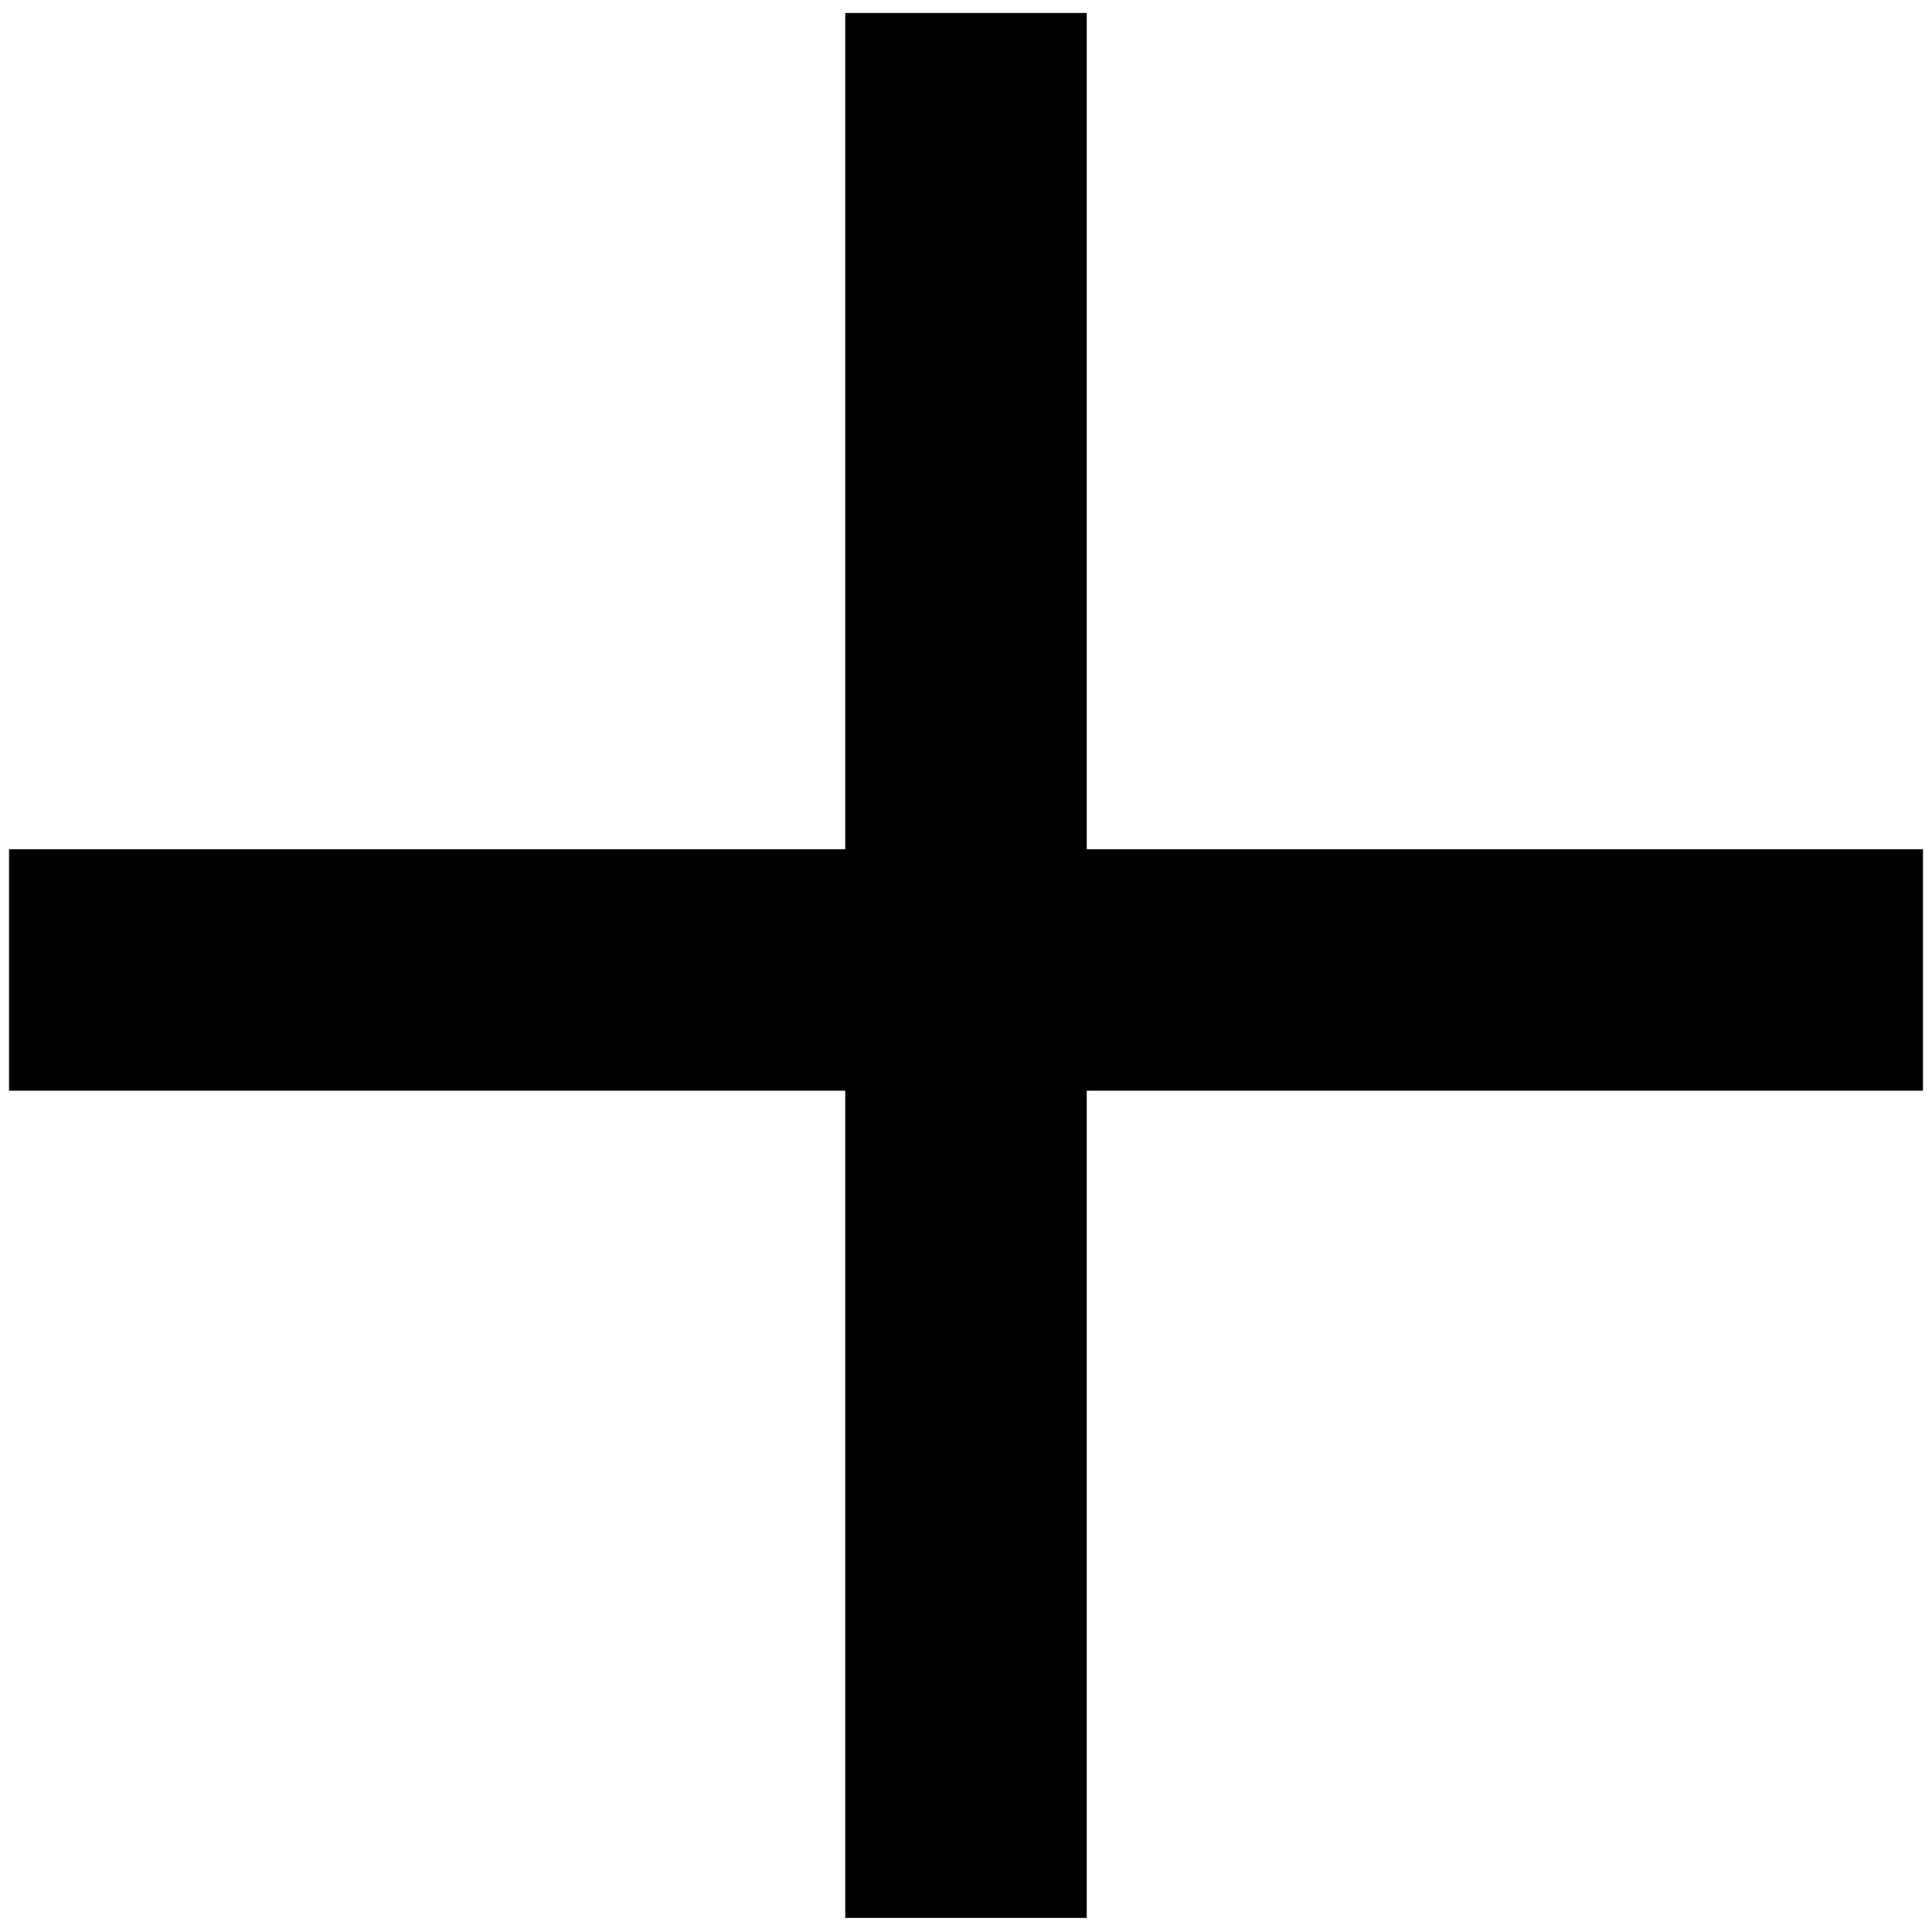
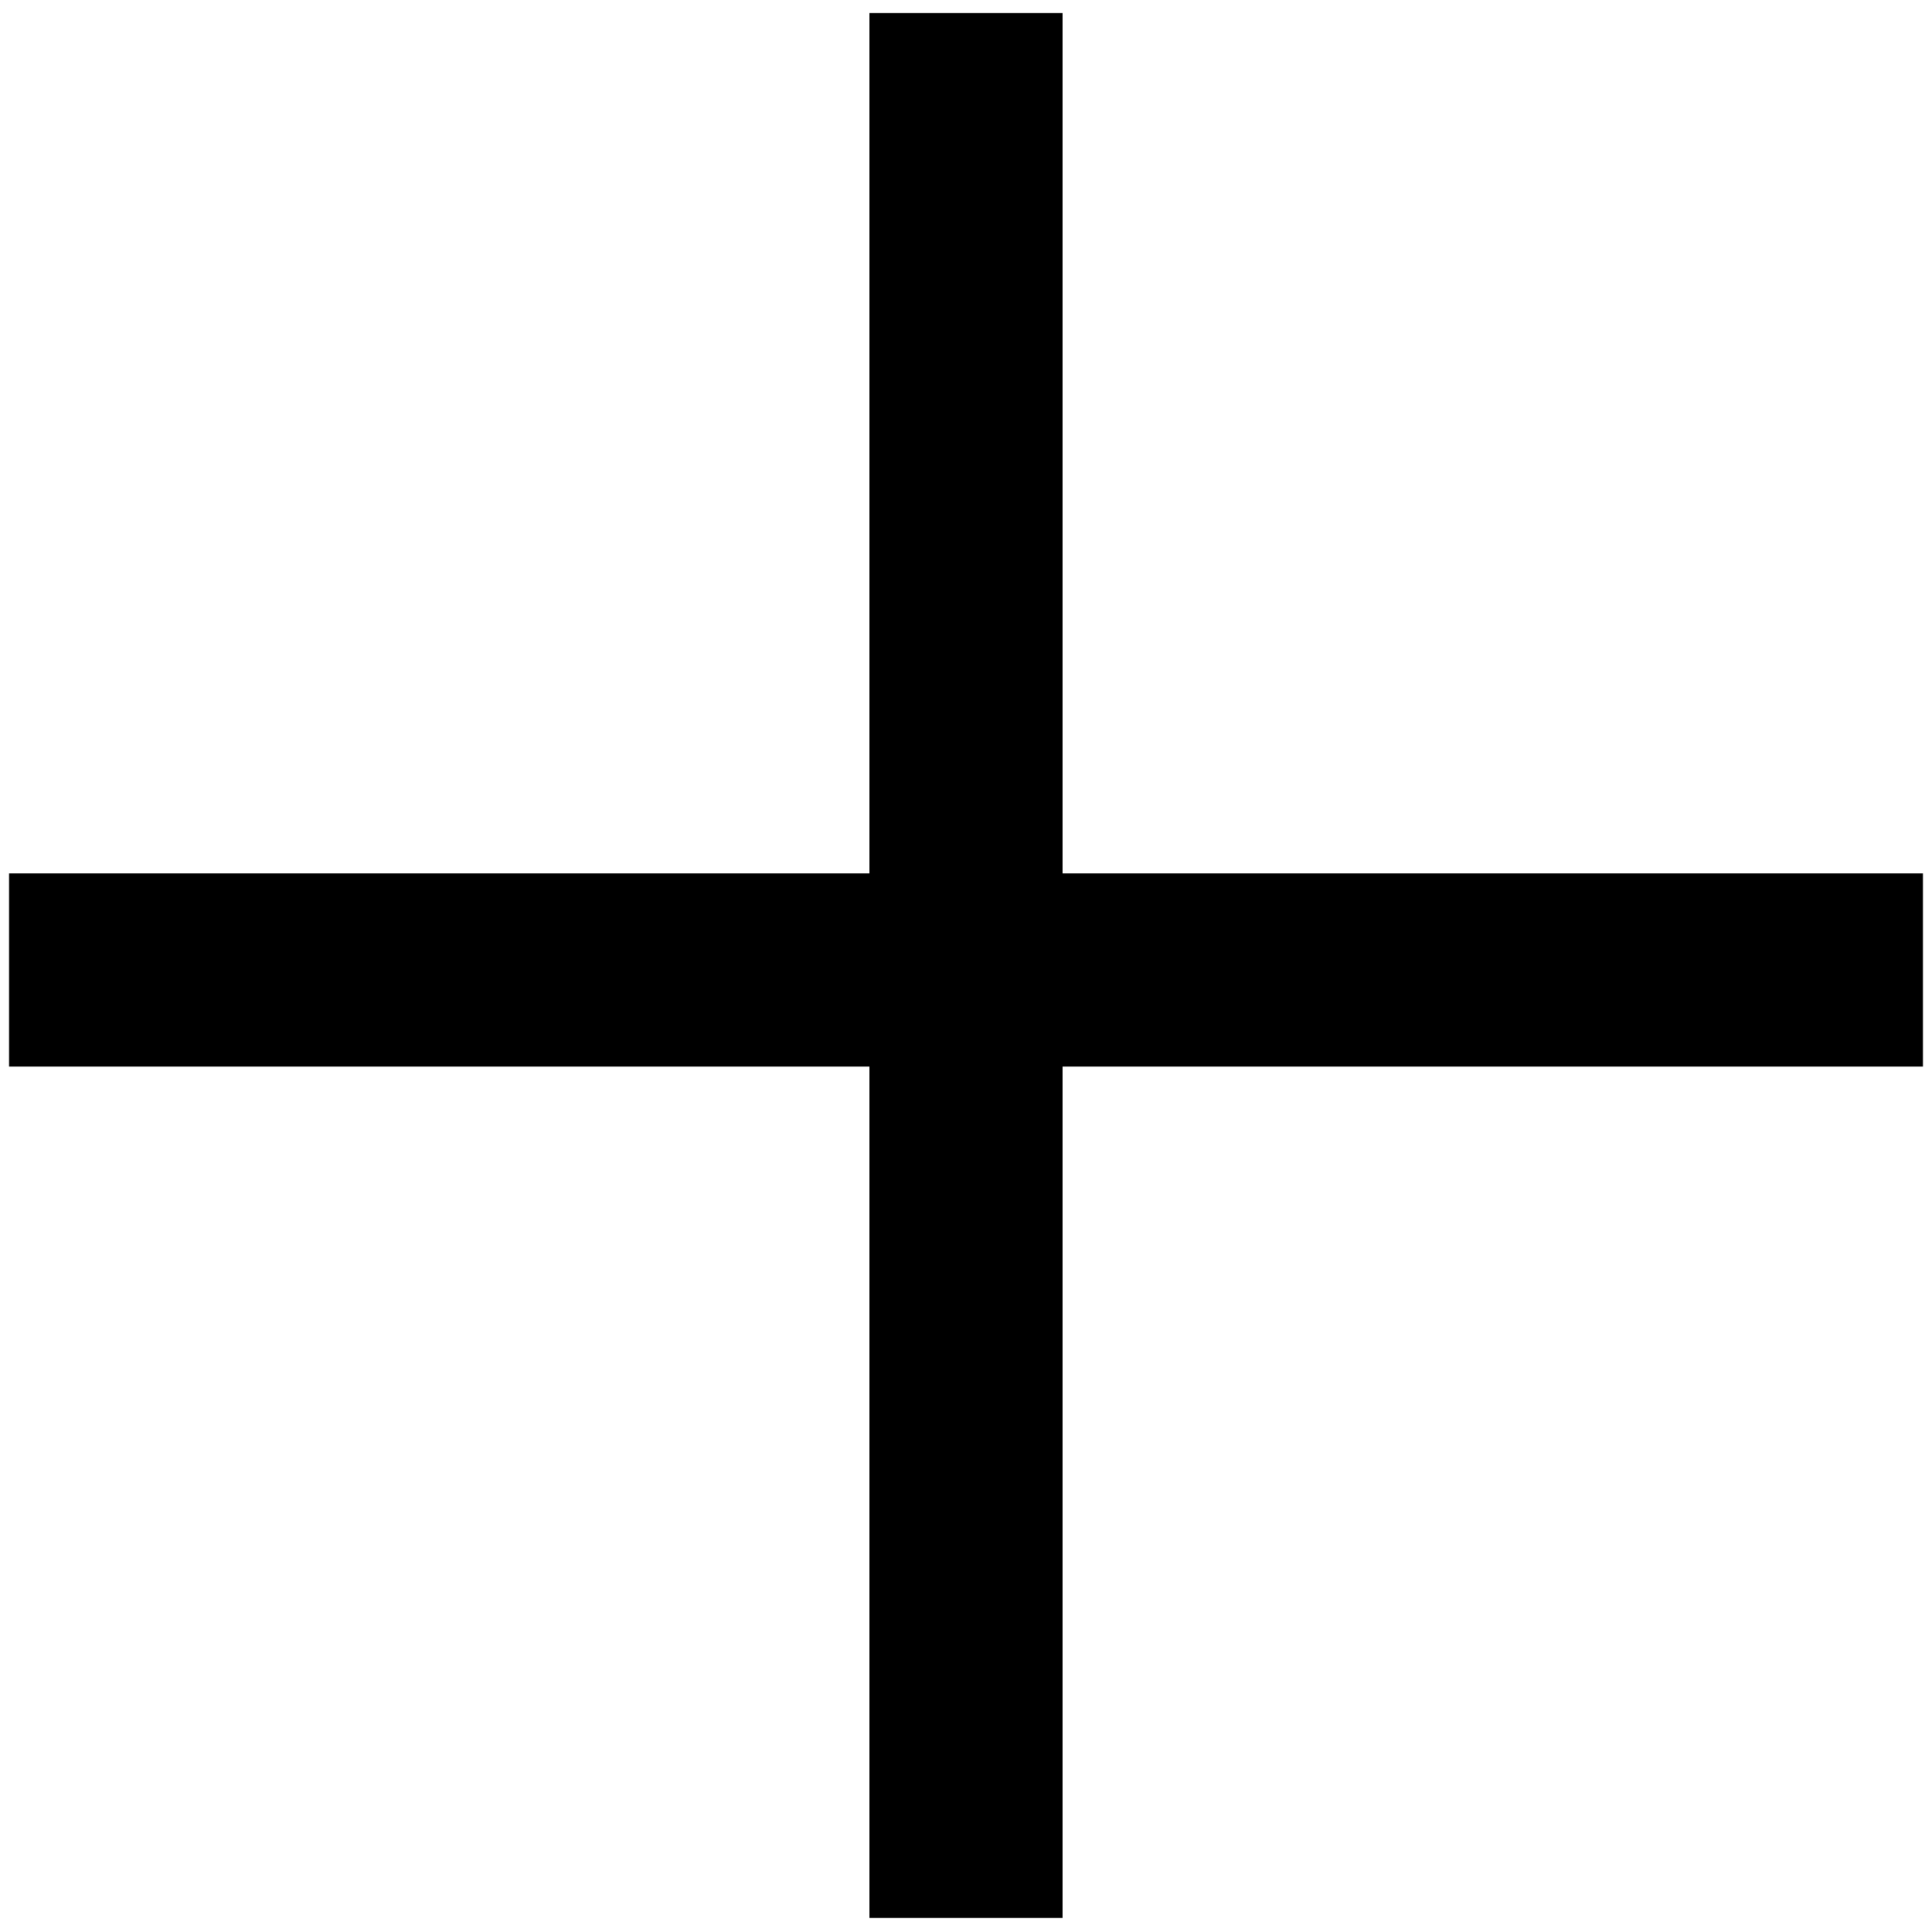
<svg xmlns="http://www.w3.org/2000/svg" width="40" height="40">
  <g>
-     <line stroke-width="5" stroke-linecap="undefined" stroke-linejoin="undefined" id="svg_6" y2="20.082" x2="39.813" y1="20.082" x1="0.187" stroke="#000" fill="none" />
-     <line stroke-width="6" stroke-linecap="undefined" stroke-linejoin="undefined" id="svg_7" y2="10.736" x2="46.542" y1="11.11" x1="45.981" stroke="#000" fill="none" />
+     <line stroke-width="4" stroke-linecap="undefined" stroke-linejoin="undefined" id="svg_6" y2="20.082" x2="39.813" y1="20.082" x1="0.187" stroke="#000" fill="none" />
+     <line stroke-width="5" stroke-linecap="undefined" stroke-linejoin="undefined" id="svg_7" y2="10.736" x2="46.542" y1="11.11" x1="45.981" stroke="#000" fill="none" />
    <line stroke-linecap="undefined" stroke-linejoin="undefined" id="svg_8" y2="2.886" x2="53.458" y1="3.072" x1="53.271" stroke="#000" fill="none" />
-     <line stroke-width="5" stroke-linecap="undefined" stroke-linejoin="undefined" id="svg_9" y2="0.269" x2="20" y1="39.708" x1="20" stroke="#000" fill="none" />
+     <line stroke-width="4" stroke-linecap="undefined" stroke-linejoin="undefined" id="svg_9" y2="0.269" x2="20" y1="39.708" x1="20" stroke="#000" fill="none" />
  </g>
</svg>
